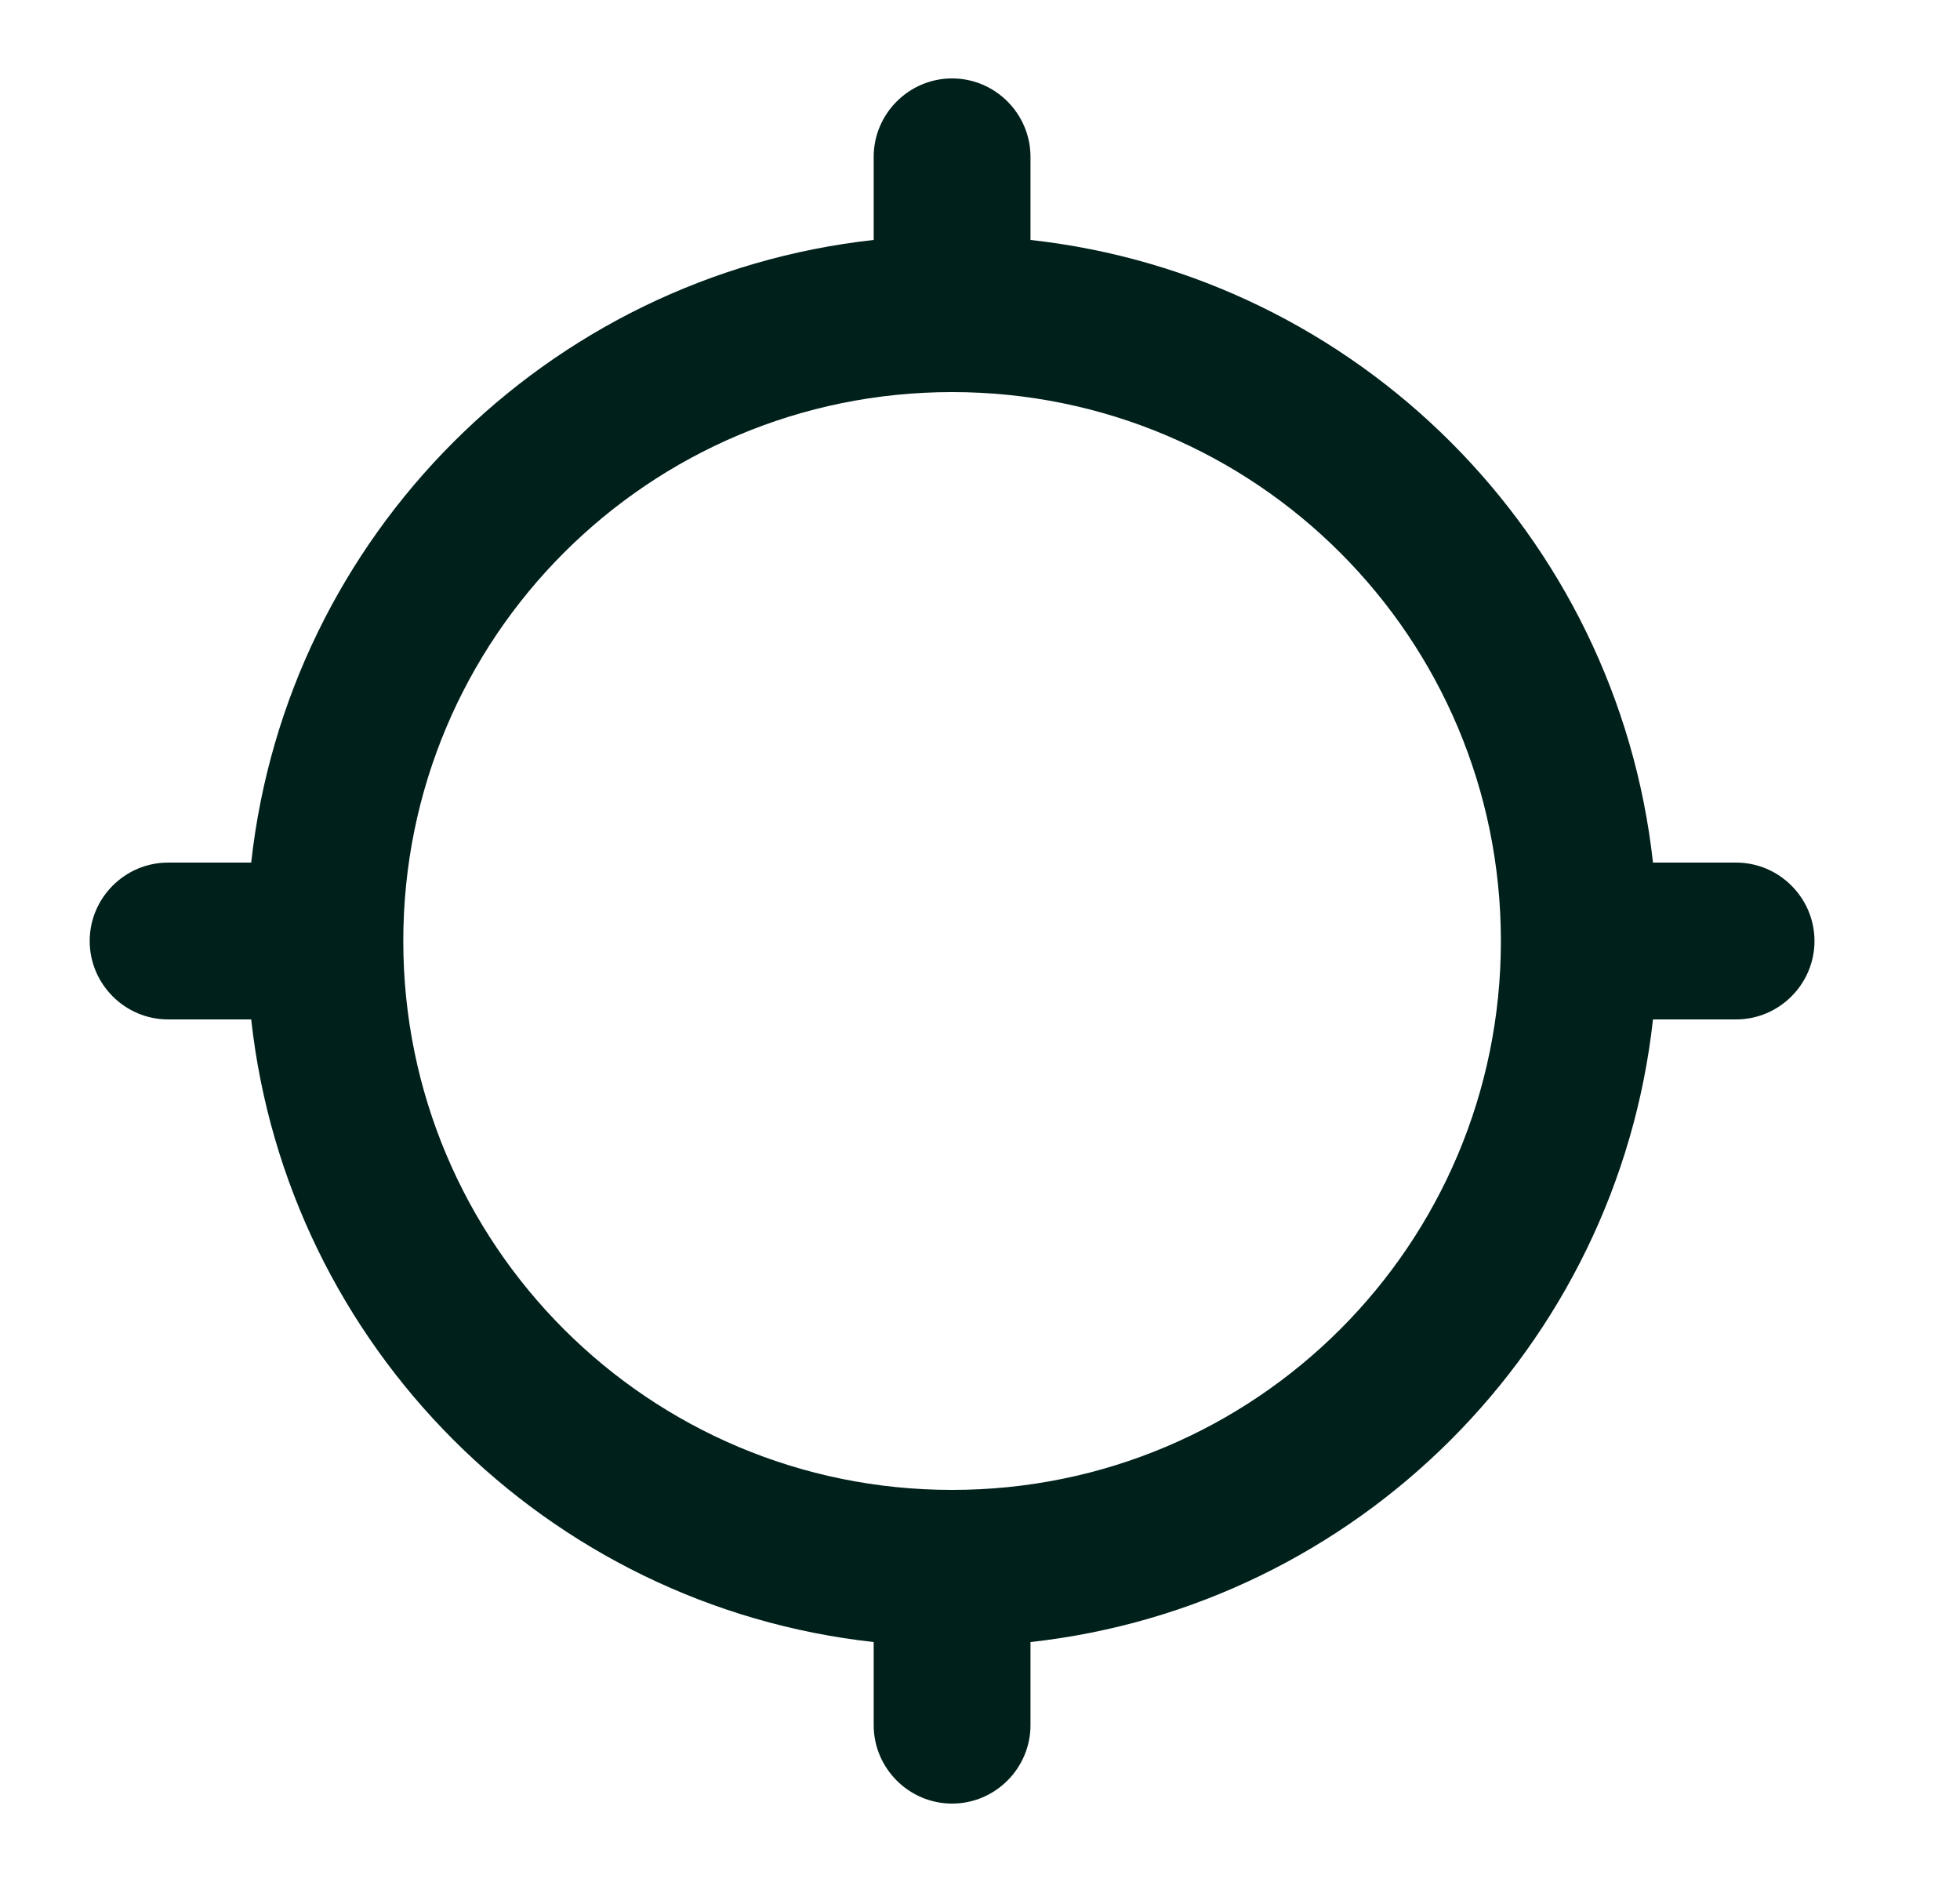
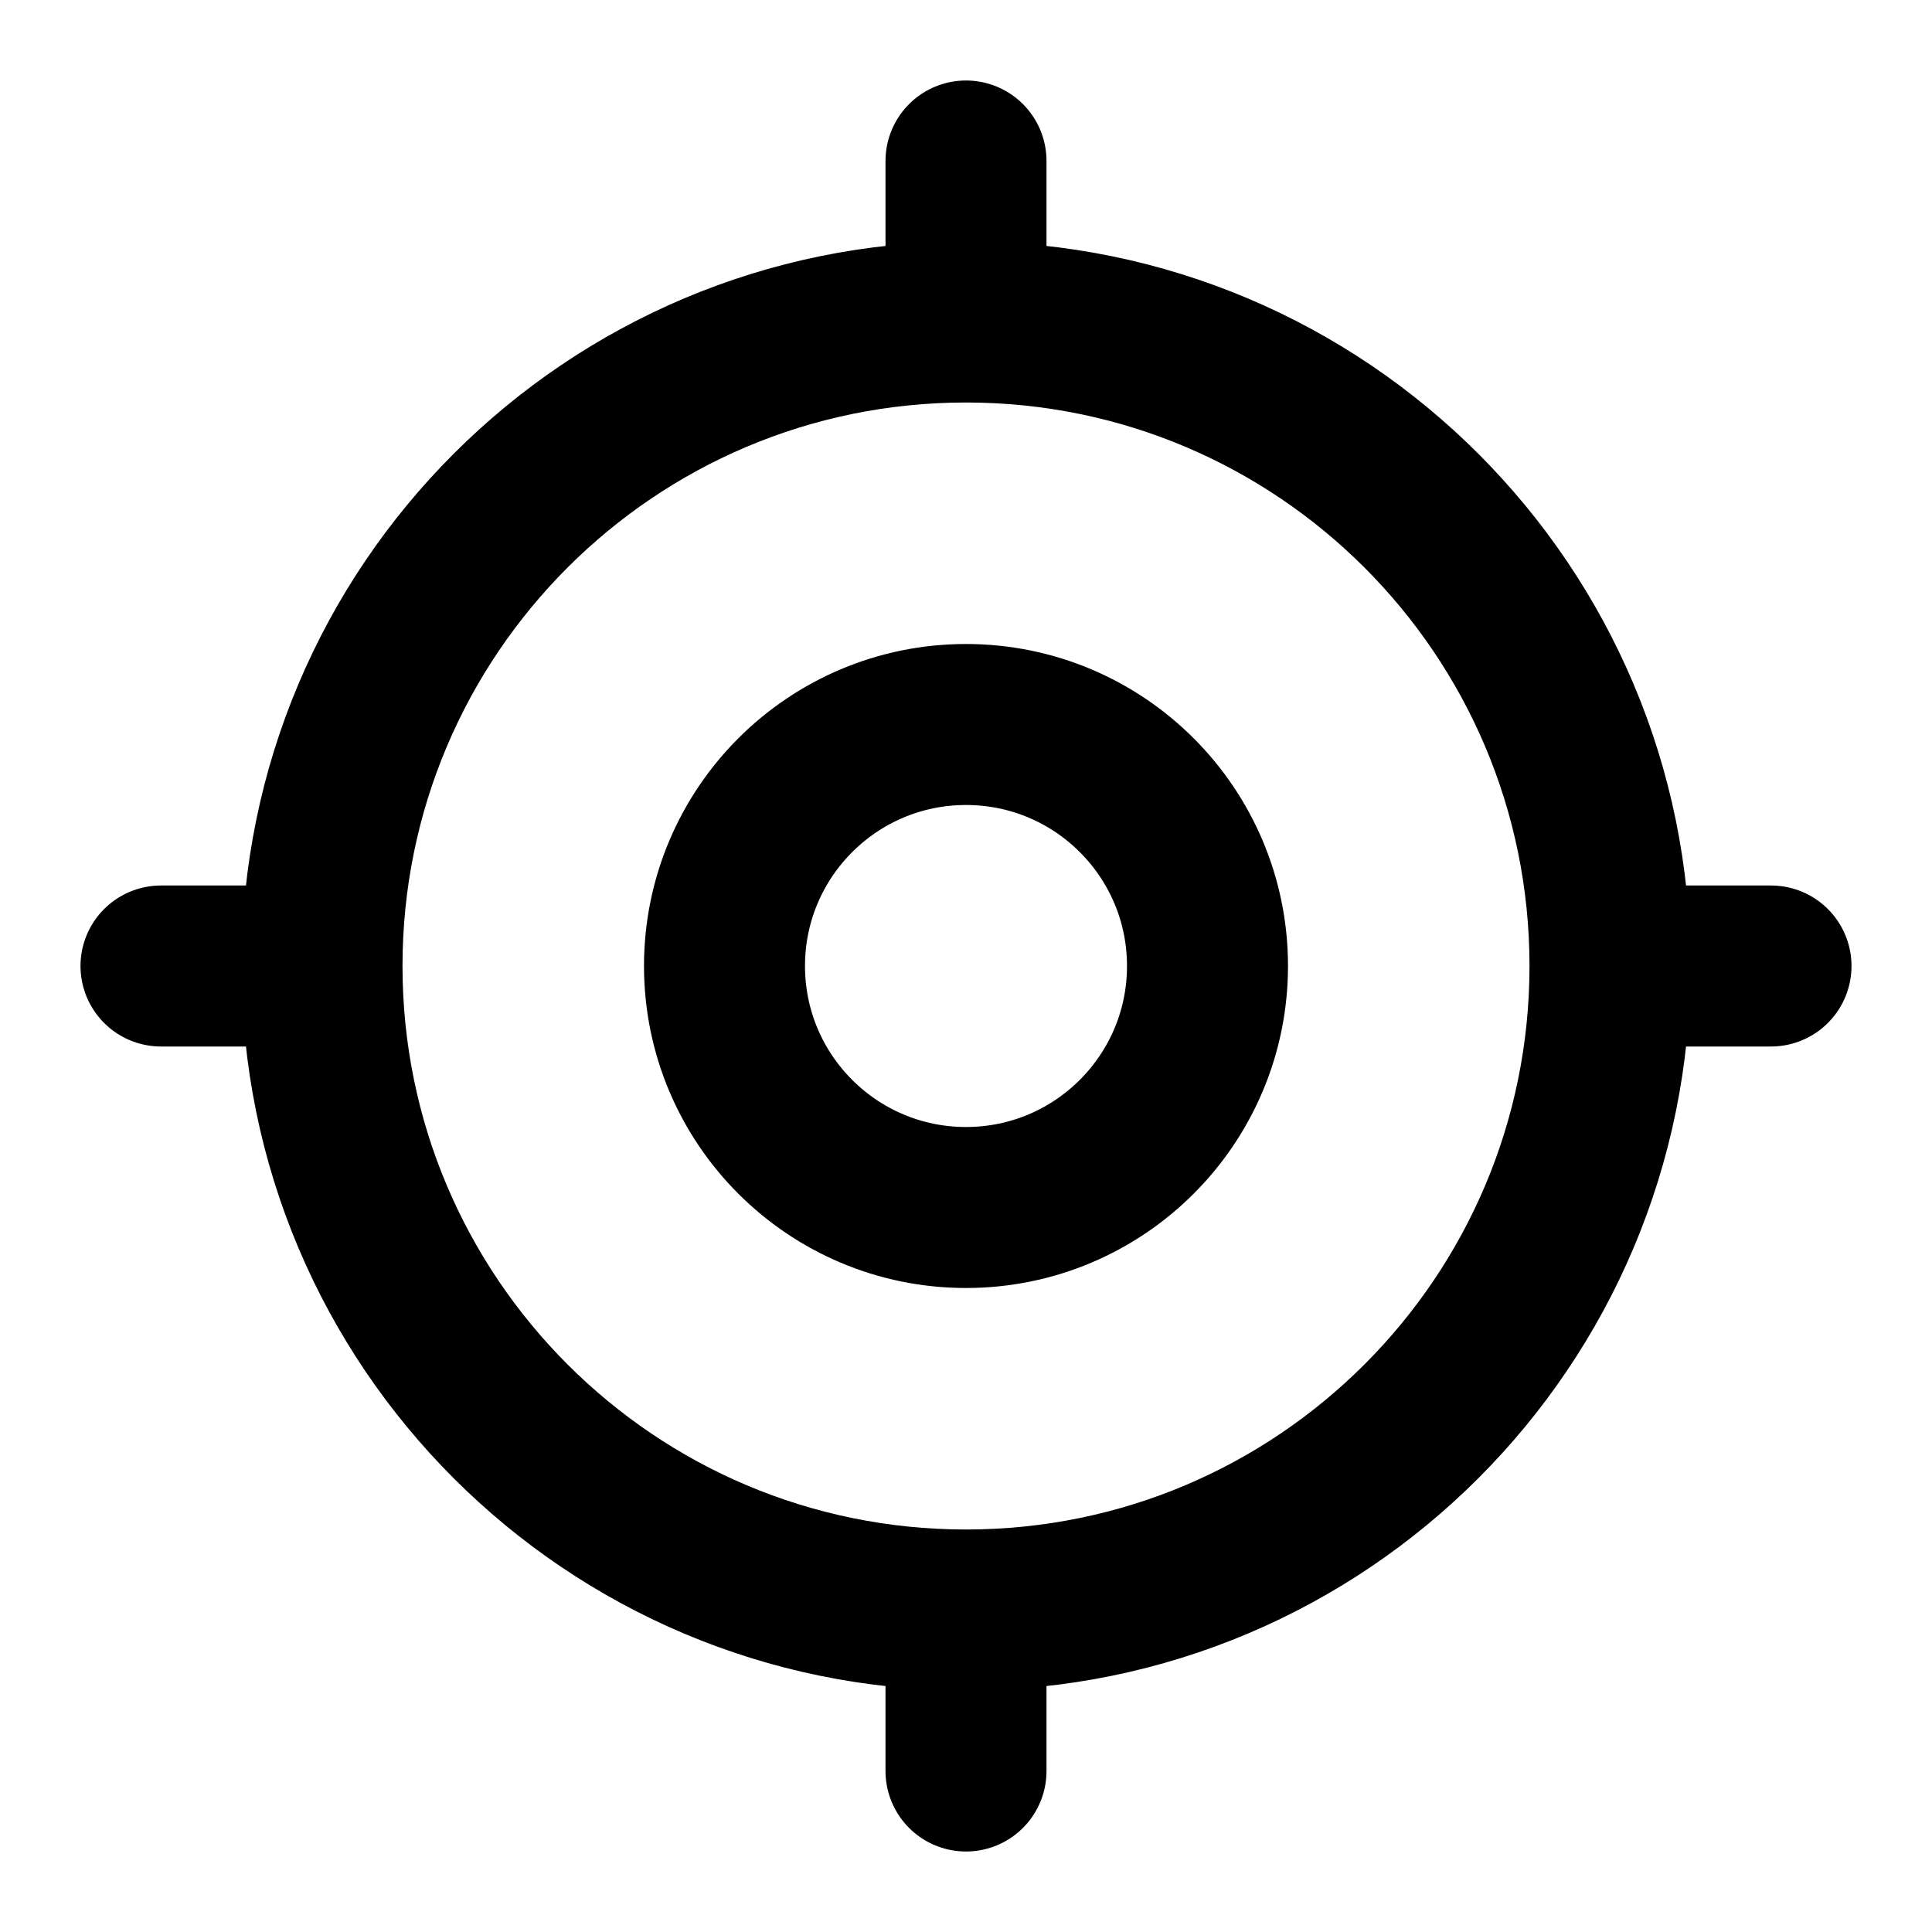
- <svg xmlns="http://www.w3.org/2000/svg" width="25" height="24" viewBox="0 0 25 24" fill="none">
-   <mask id="mask0_955_1400" style="mask-type:alpha" maskUnits="userSpaceOnUse" x="1" y="1" width="23" height="22">
-     <path fill-rule="evenodd" clip-rule="evenodd" d="M13.144 3.06C17.314 3.52 20.624 6.83 21.084 11H22.144C22.694 11 23.144 11.45 23.144 12C23.144 12.55 22.694 13 22.144 13H21.084C20.624 17.17 17.314 20.48 13.144 20.94V22C13.144 22.55 12.694 23 12.144 23C11.594 23 11.144 22.55 11.144 22V20.94C6.974 20.48 3.664 17.17 3.204 13H2.144C1.594 13 1.144 12.55 1.144 12C1.144 11.45 1.594 11 2.144 11H3.204C3.664 6.83 6.974 3.52 11.144 3.06V2C11.144 1.45 11.594 1 12.144 1C12.694 1 13.144 1.45 13.144 2V3.06ZM5.144 12C5.144 15.87 8.274 19 12.144 19C16.014 19 19.144 15.87 19.144 12C19.144 8.13 16.014 5 12.144 5C8.274 5 5.144 8.13 5.144 12Z" fill="black" />
-   </mask>
-   <g mask="url(#mask0_955_1400)">
-     <rect x="0.144" width="24" height="24" fill="#00201C" />
-   </g>
+ <svg xmlns="http://www.w3.org/2000/svg" width="100%" height="100%" viewBox="0 0 24 24" fill="none">
+   <path d="M20 12C20 16.418 16.418 20 12 20M20 12C20 7.582 16.418 4 12 4M20 12H22M12 20C7.582 20 4 16.418 4 12M12 20V22M4 12C4 7.582 7.582 4 12 4M4 12H2M12 4V2M15 12C15 13.657 13.657 15 12 15C10.343 15 9 13.657 9 12C9 10.343 10.343 9 12 9C13.657 9 15 10.343 15 12Z" stroke="currentColor" stroke-width="2" stroke-linecap="round" stroke-linejoin="round" />
</svg>
